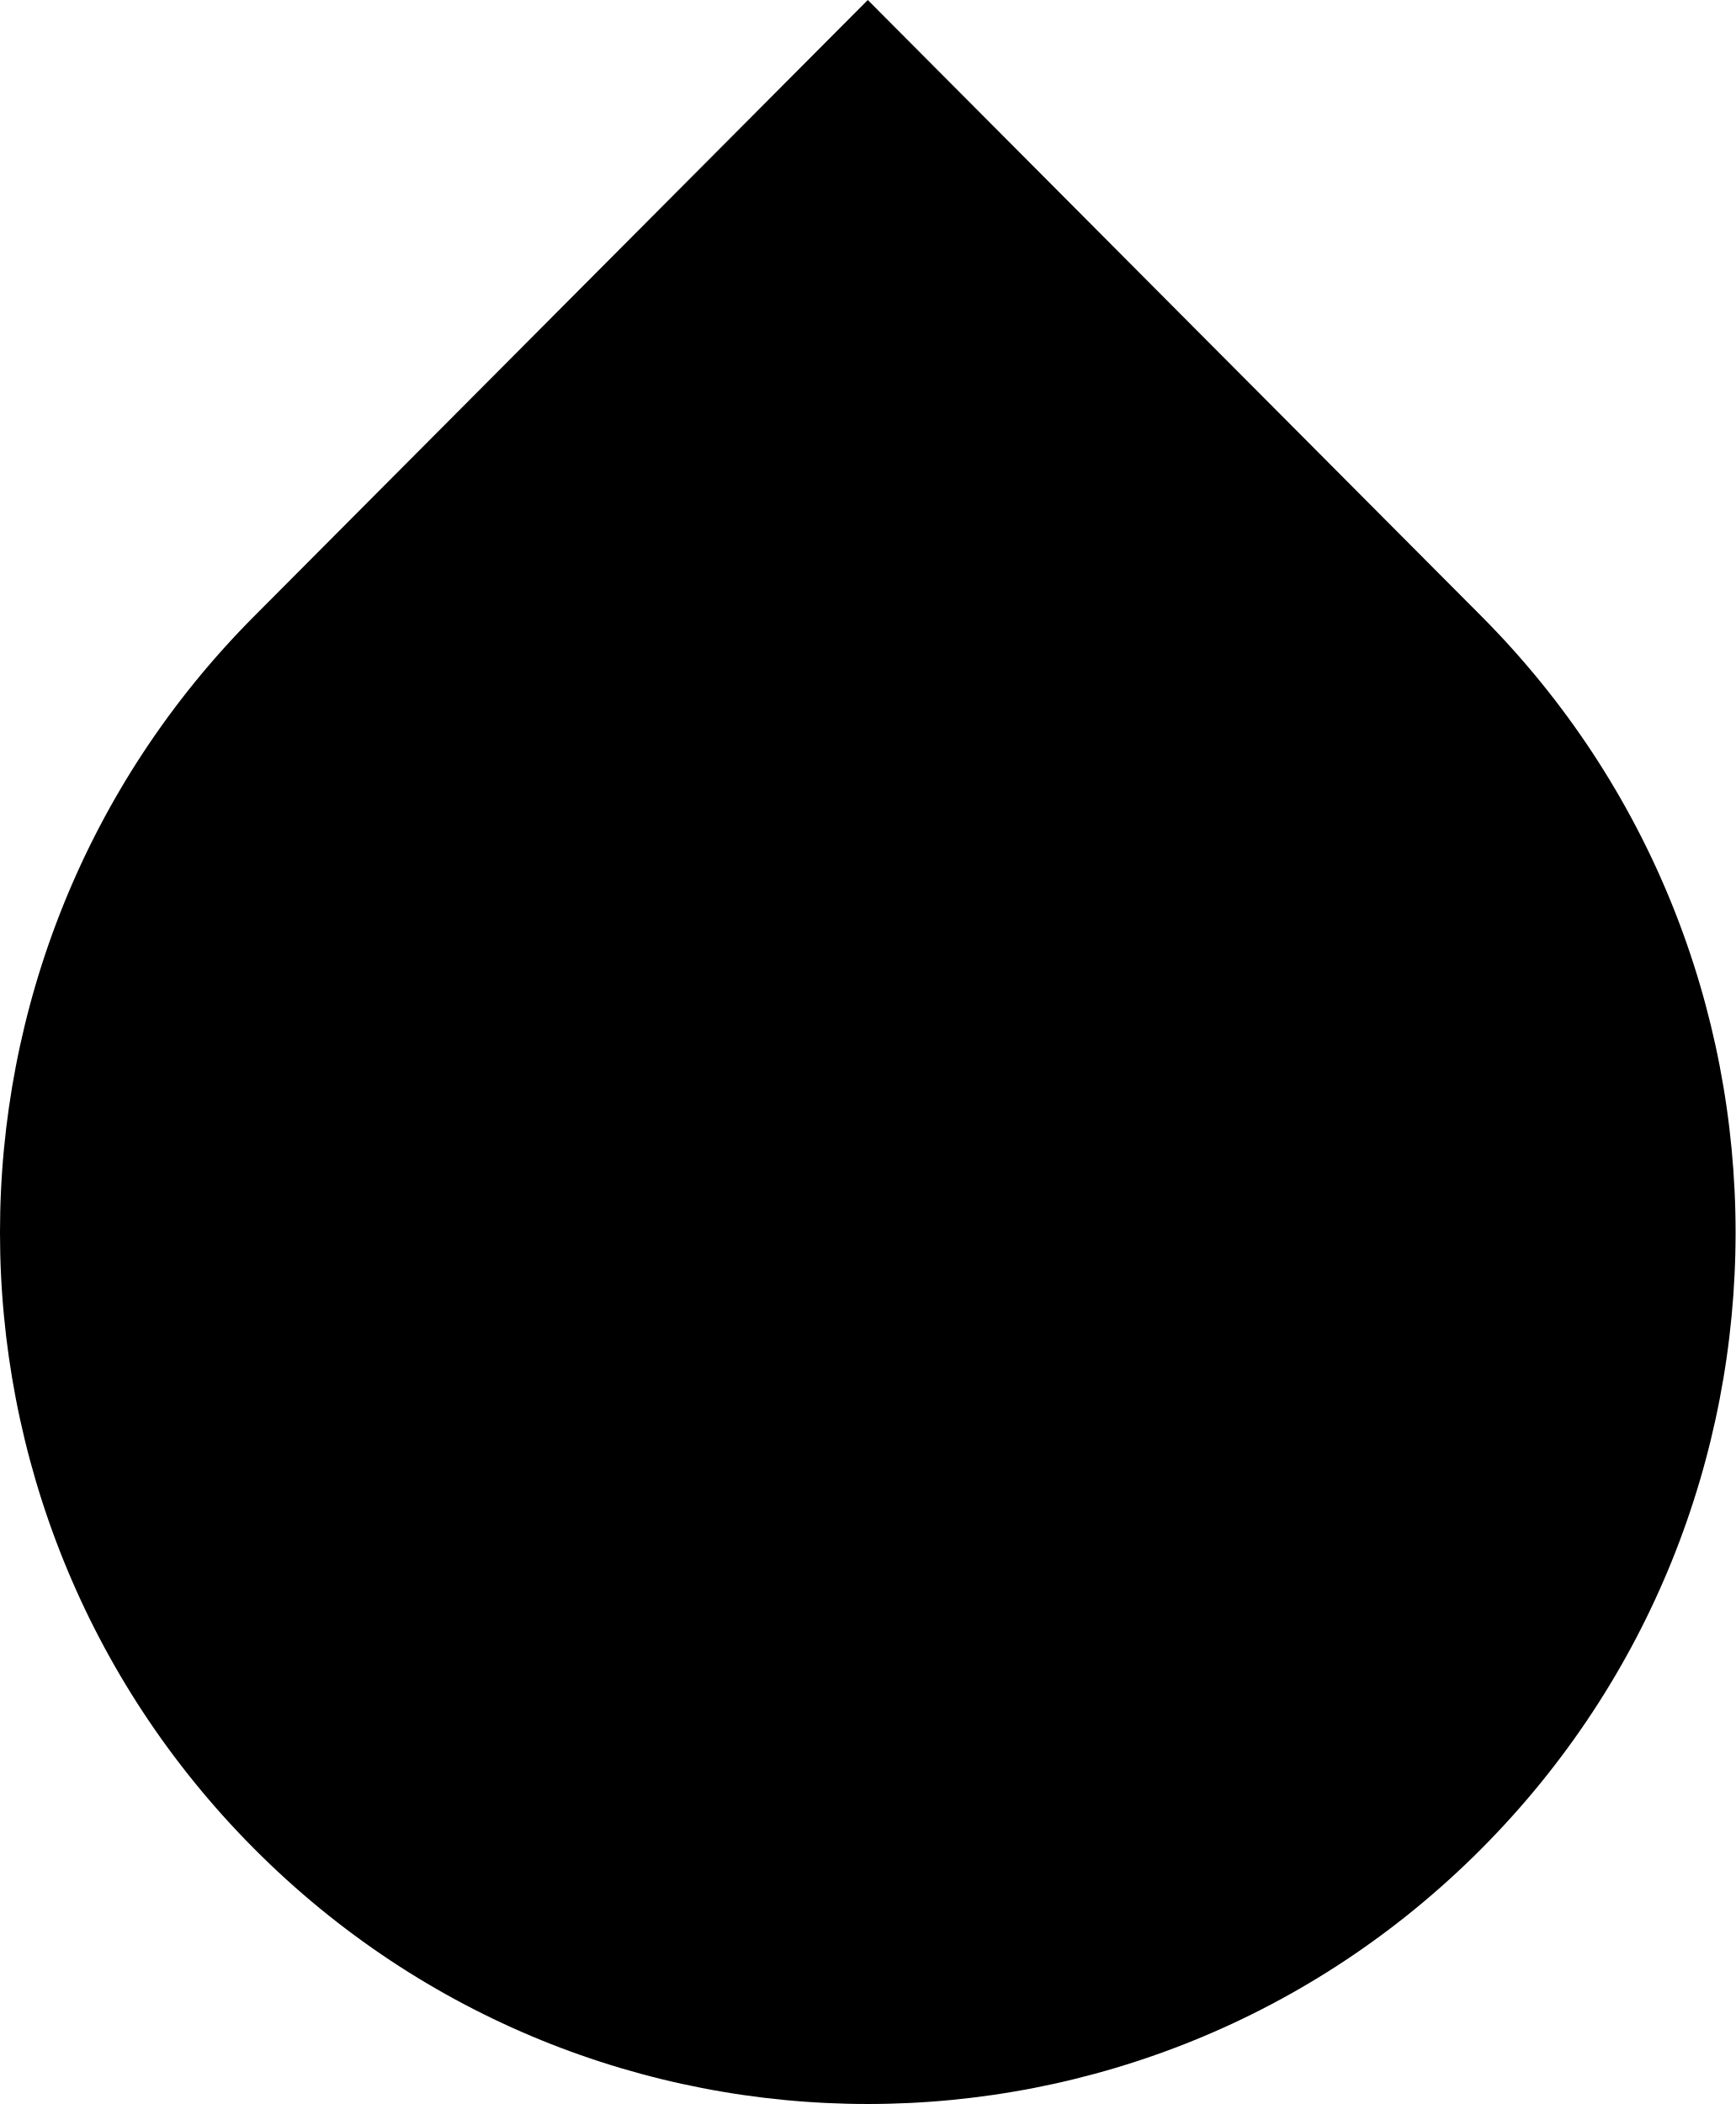
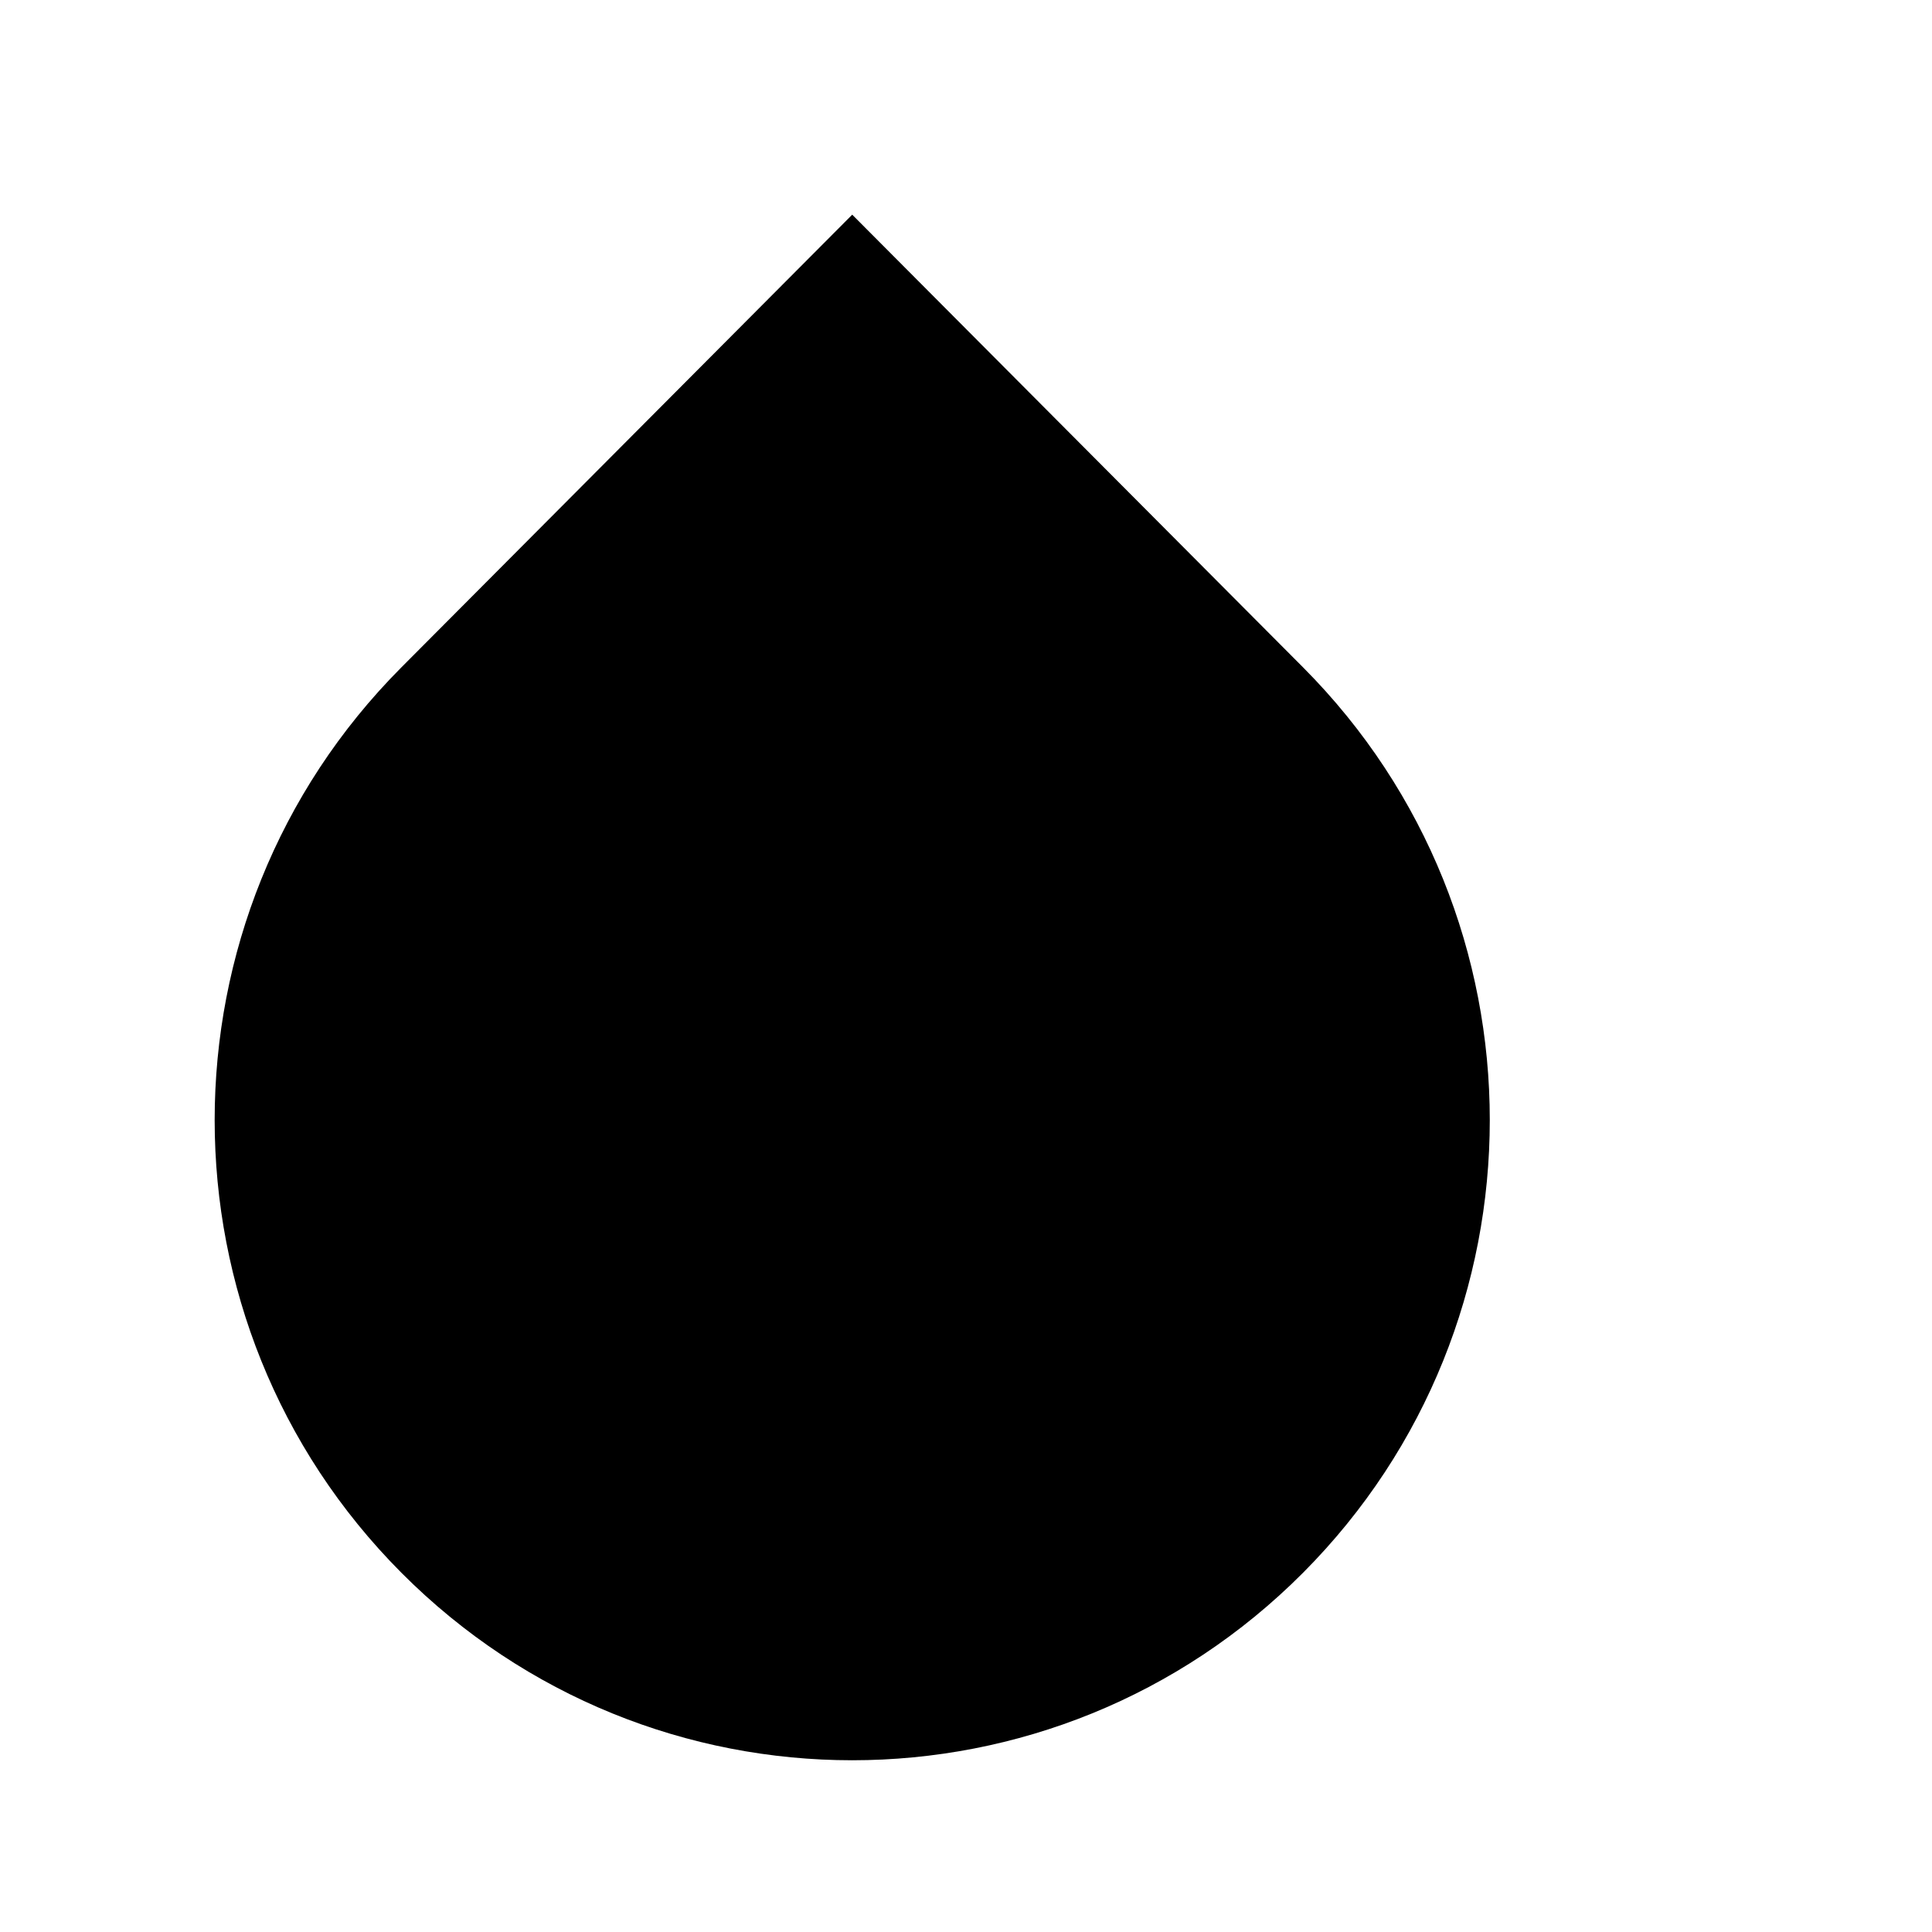
- <svg xmlns="http://www.w3.org/2000/svg" width="66" height="80" viewBox="0 0 66 80" fill="none">
-   <path d="M9.665 23.431L33 0L56.335 23.431C69.222 36.372 69.222 57.354 56.335 70.294C43.447 83.235 22.553 83.235 9.665 70.294C-3.222 57.354 -3.222 36.372 9.665 23.431Z" fill="black" />
+ <svg xmlns="http://www.w3.org/2000/svg" width="80" height="80" viewBox="-5 -5 90 90" fill="none">
+   <rect x="-5" y="-5" width="90" height="90" fill="none" stroke="black" stroke-opacity="0.0" stroke-width="0" />
+   <g transform="translate(5, 5) scale(0.9)">
+     <path d="M9.665 23.431L33 0L56.335 23.431C69.222 36.372 69.222 57.354 56.335 70.294C43.447 83.235 22.553 83.235 9.665 70.294C-3.222 57.354 -3.222 36.372 9.665 23.431Z" fill="black" />
+   </g>
</svg>
